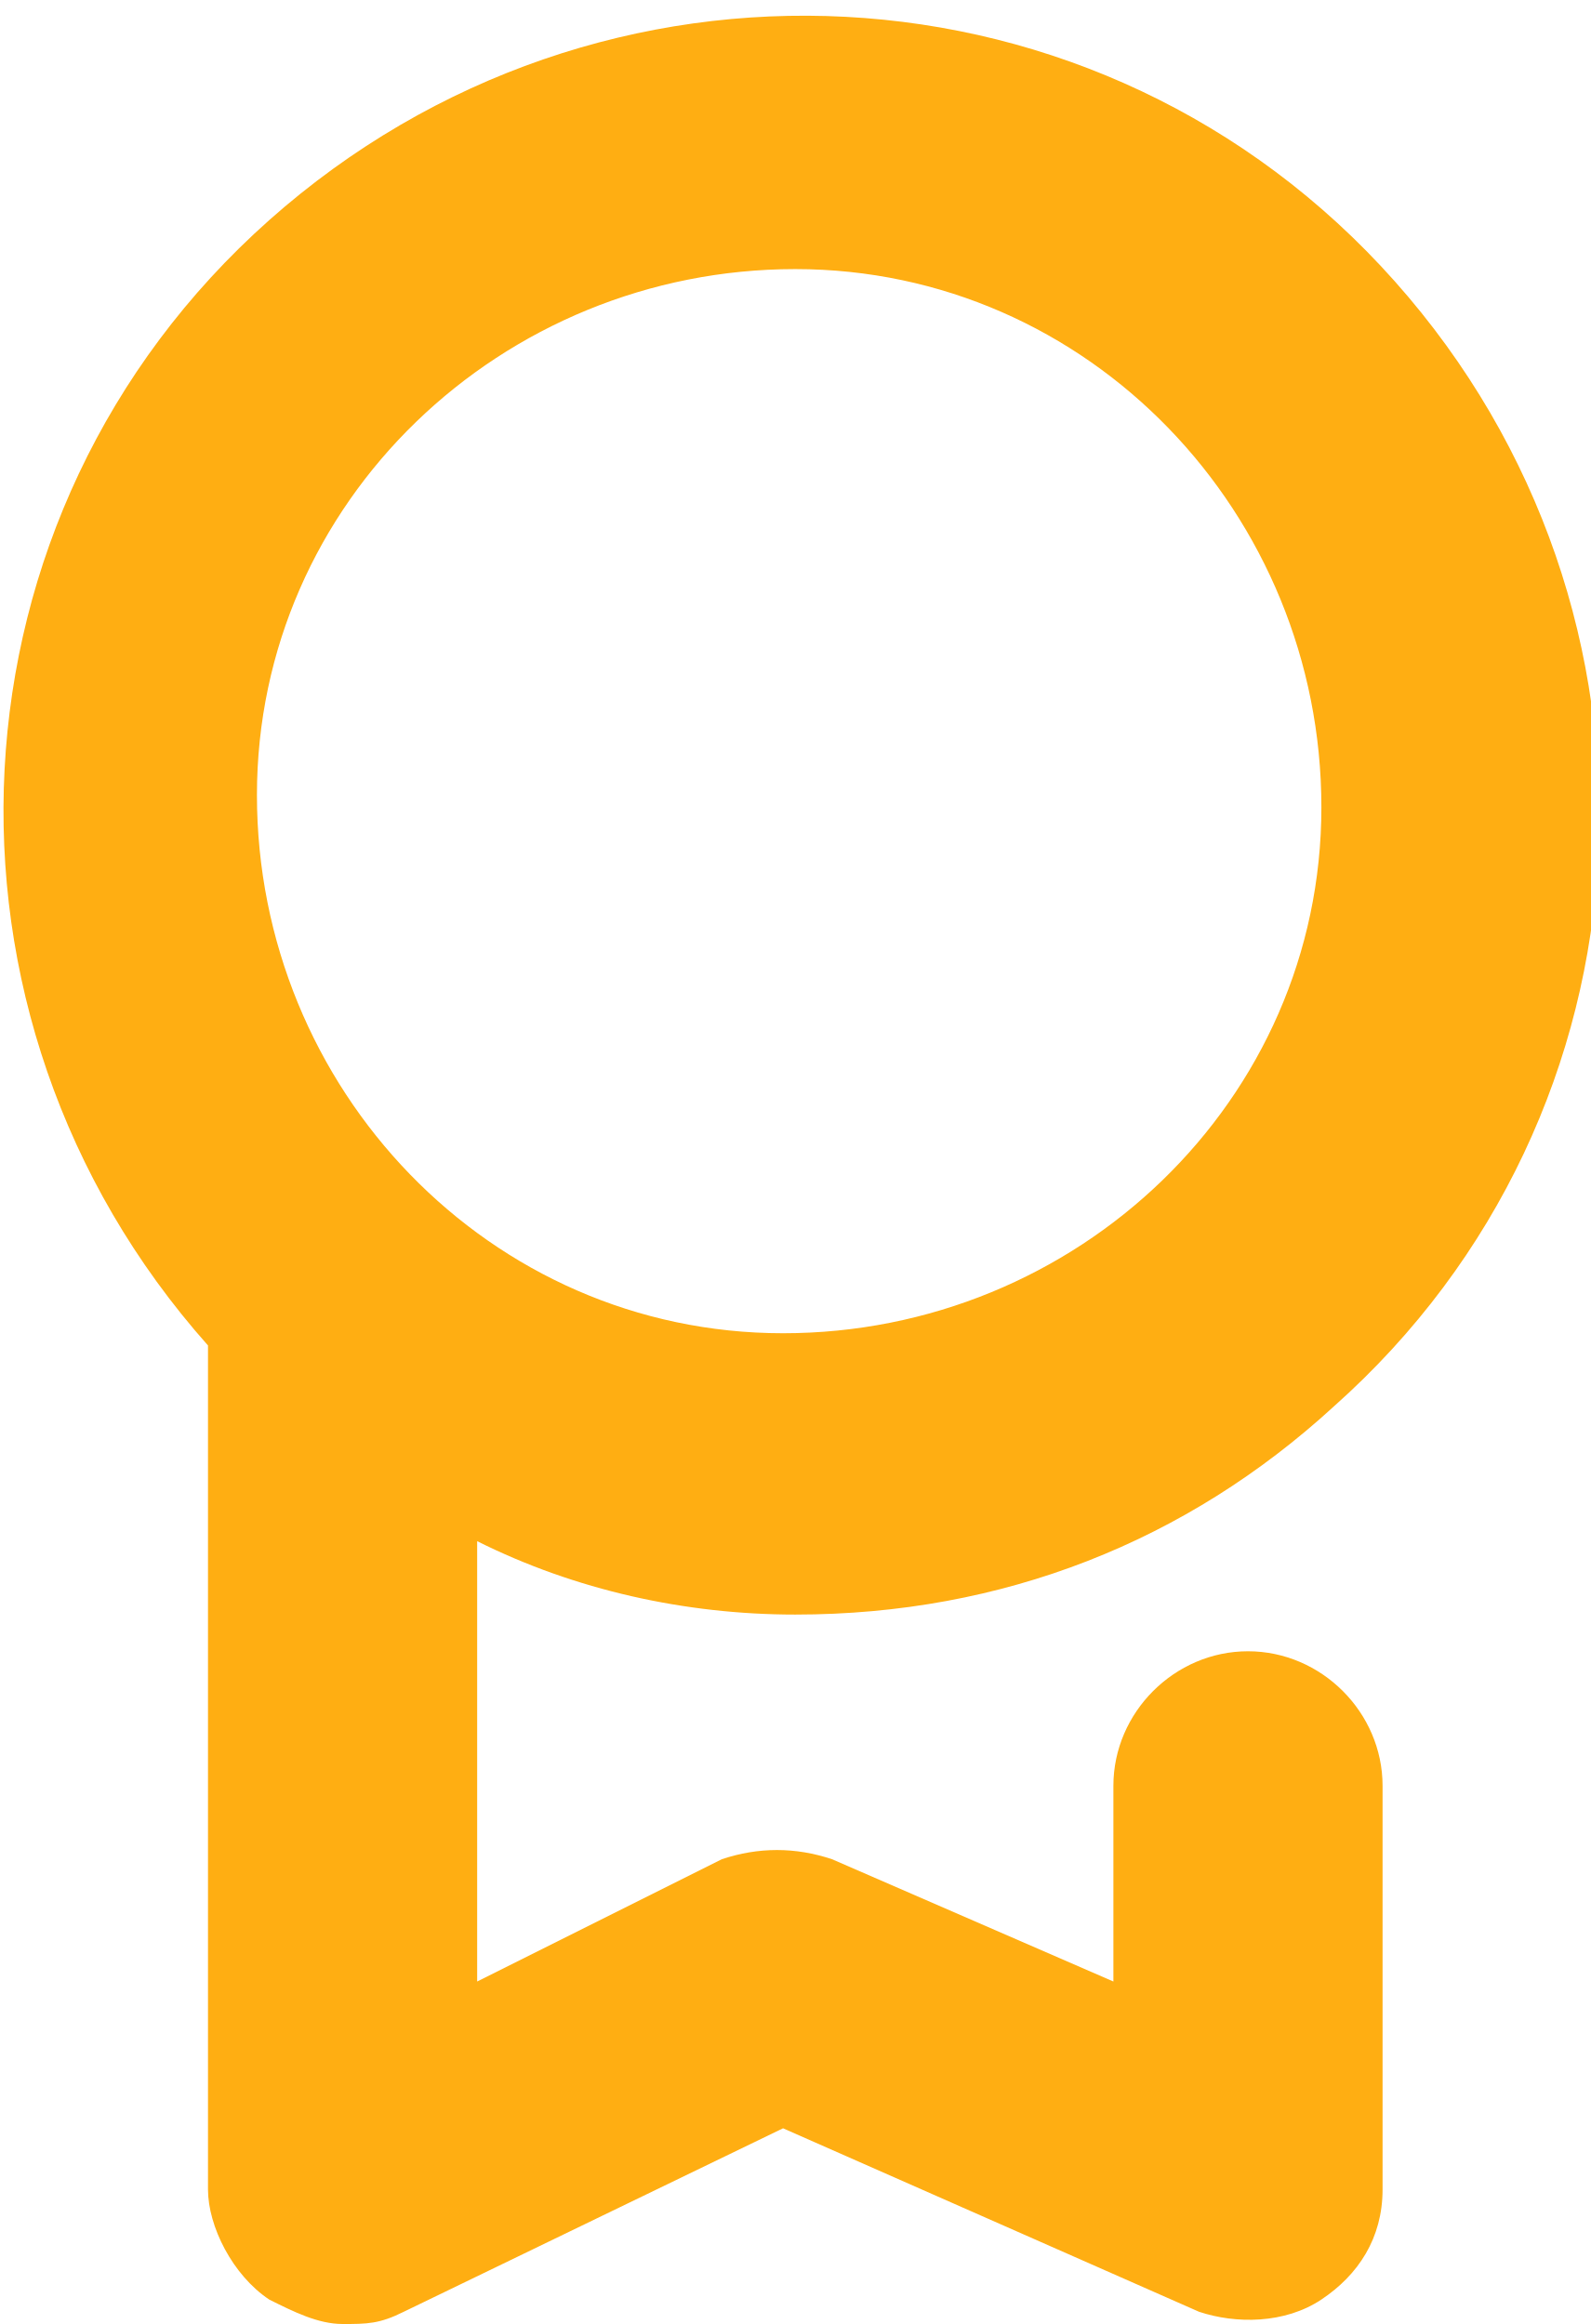
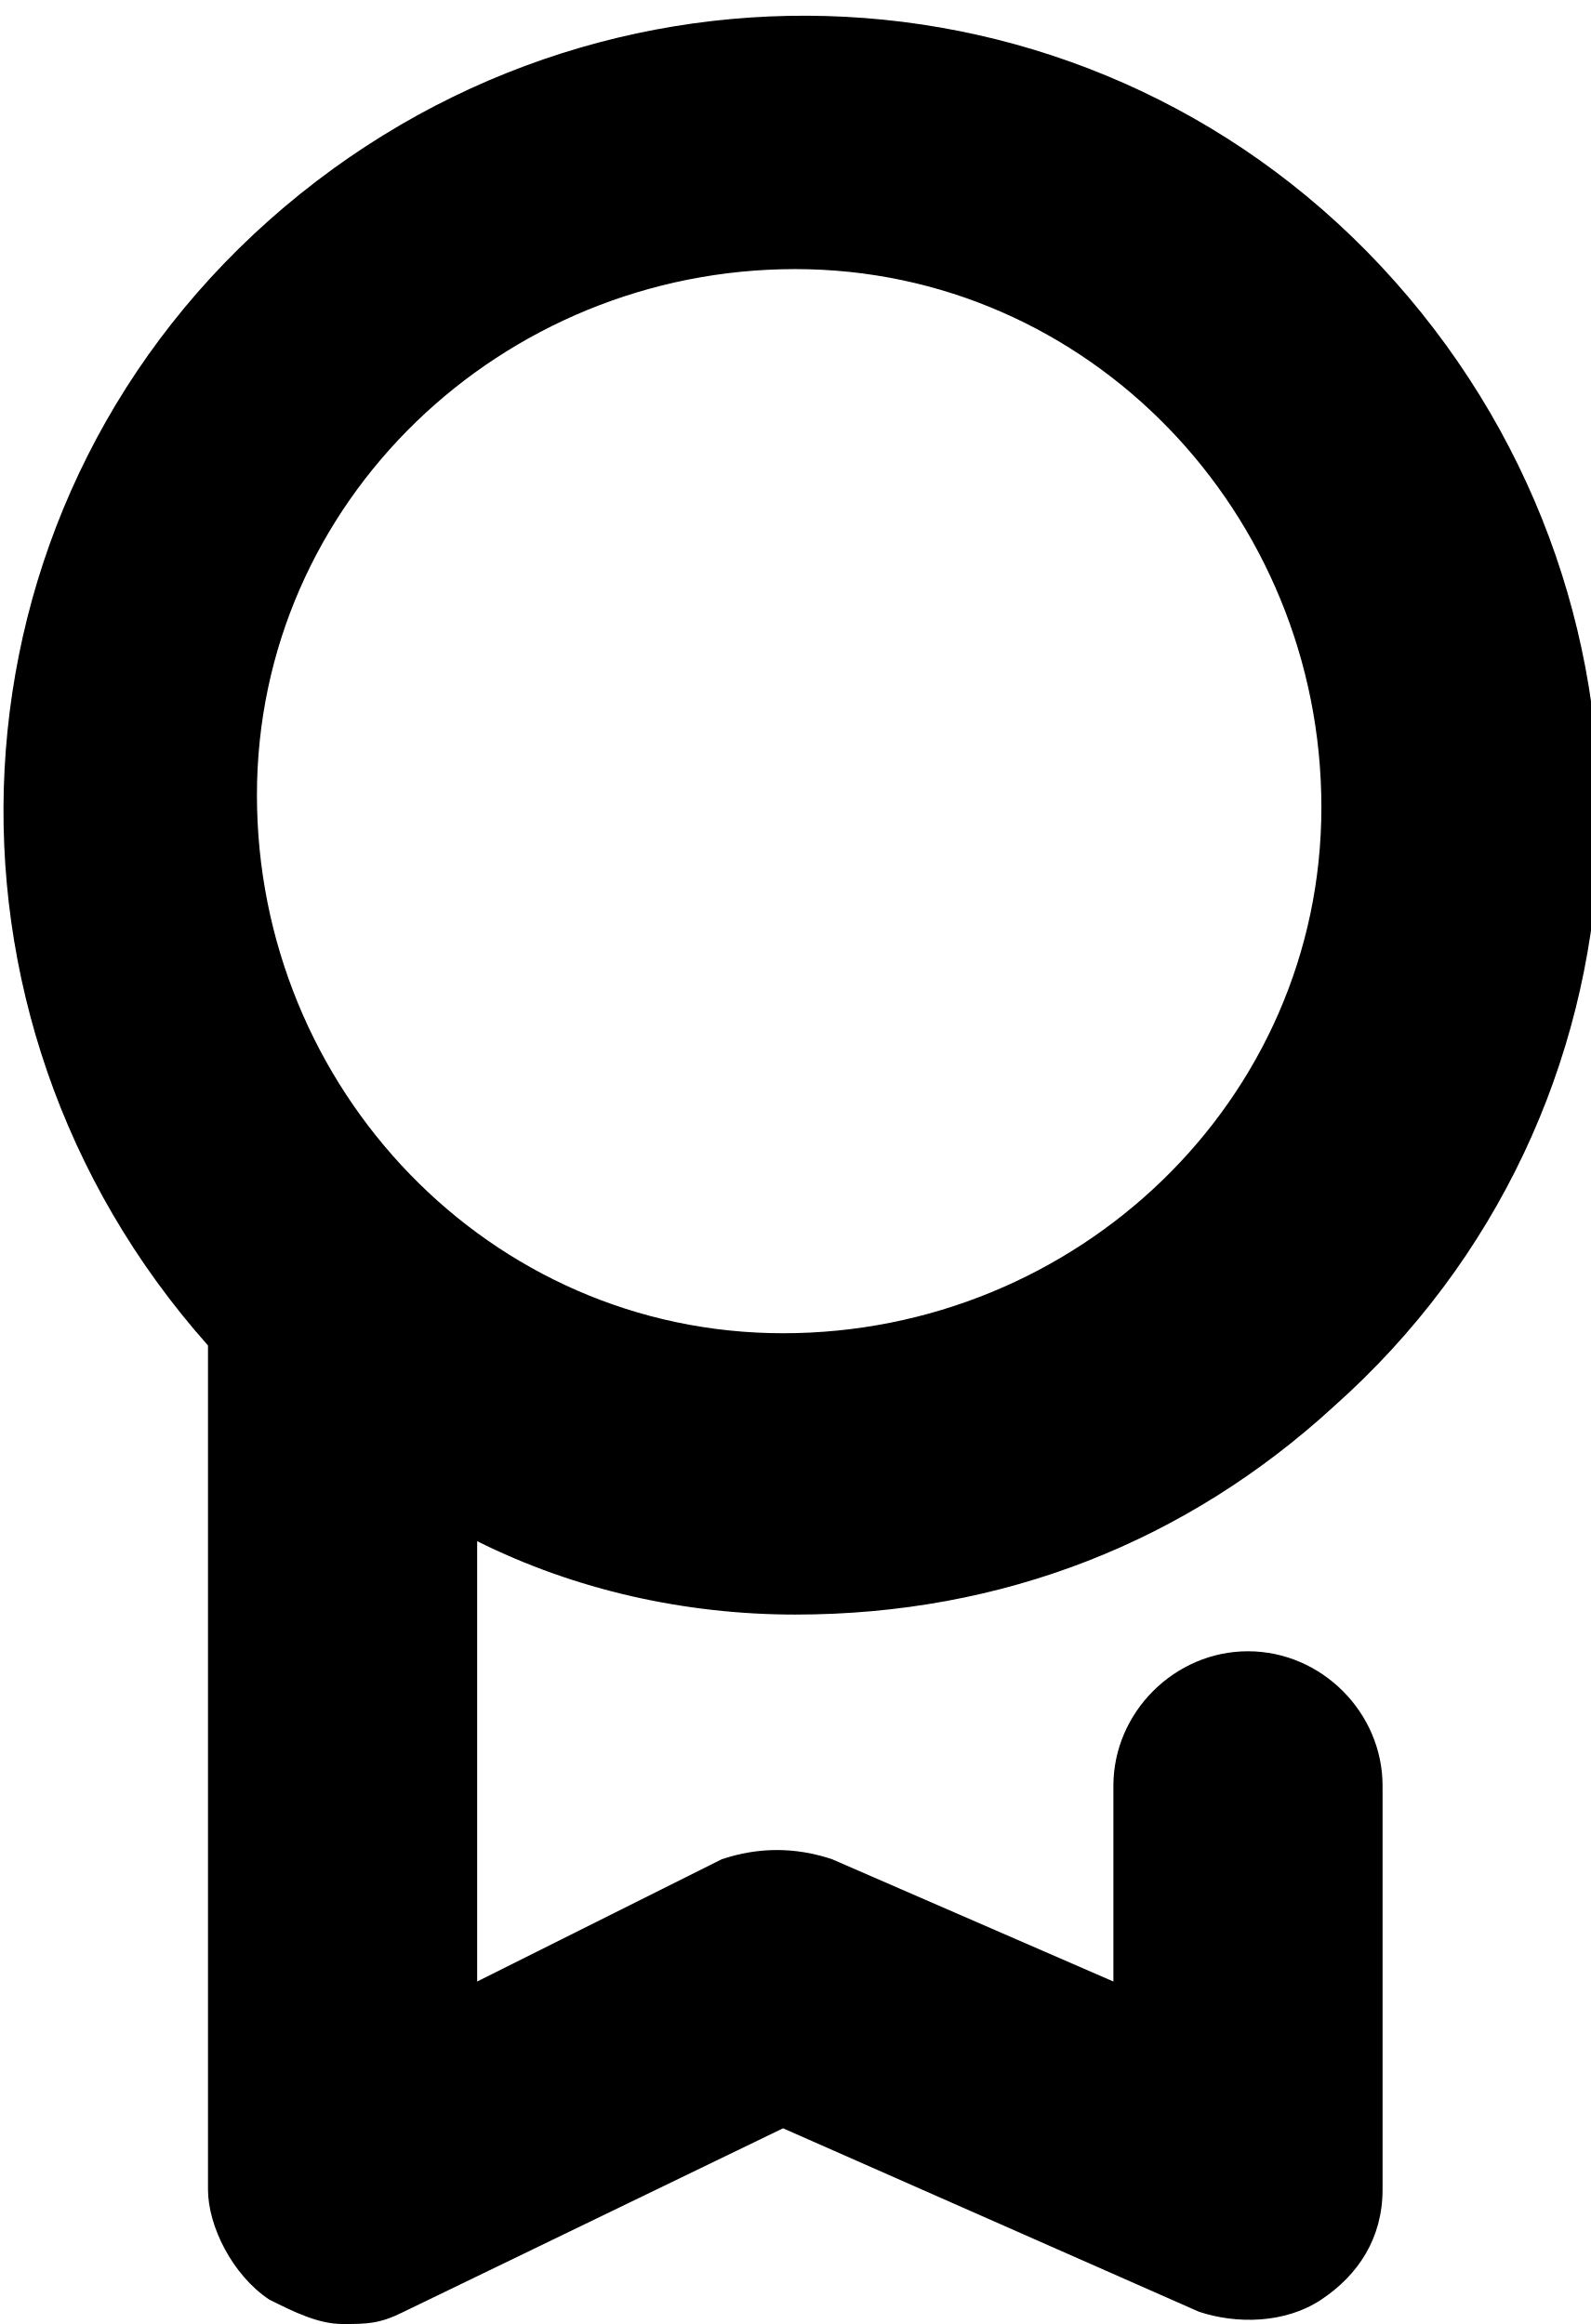
<svg xmlns="http://www.w3.org/2000/svg" viewBox="0 0 13 19">
-   <path d="M2.8 19c-.2 0-.4-.1-.6-.2-.3-.2-.5-.6-.5-.9V11c-2.4-2.7-2.2-6.8.5-9.2C4.9-.6 9-.4 11.4 2.3c2.4 2.7 2.2 6.8-.5 9.2-1.2 1.1-2.7 1.7-4.4 1.7-.9 0-1.8-.2-2.6-.6v3.6l2-1c.3-.1.6-.1.9 0l2.3 1v-1.6c0-.6.5-1.1 1.1-1.1s1.1.5 1.1 1.1v3.3c0 .4-.2.7-.5.9-.3.2-.7.2-1 .1l-3.4-1.5-3.1 1.5c-.2.1-.3.1-.5.1zM6.5 2.2c-2.4 0-4.4 1.9-4.4 4.3s1.9 4.4 4.3 4.4 4.4-1.9 4.4-4.3-1.9-4.4-4.3-4.4z" fill="#ffae12" />
+   <path d="M2.8 19c-.2 0-.4-.1-.6-.2-.3-.2-.5-.6-.5-.9V11c-2.4-2.7-2.2-6.8.5-9.2C4.9-.6 9-.4 11.4 2.3c2.4 2.7 2.2 6.8-.5 9.2-1.2 1.1-2.7 1.7-4.4 1.7-.9 0-1.8-.2-2.6-.6v3.6l2-1c.3-.1.6-.1.9 0l2.3 1v-1.6c0-.6.5-1.1 1.1-1.1s1.1.5 1.1 1.1v3.3c0 .4-.2.7-.5.9-.3.2-.7.2-1 .1l-3.4-1.5-3.1 1.5c-.2.1-.3.1-.5.1zM6.5 2.2c-2.4 0-4.4 1.9-4.4 4.3s1.9 4.4 4.3 4.4 4.4-1.9 4.4-4.3-1.9-4.4-4.3-4.4z" fill="currentColor" />
</svg>
